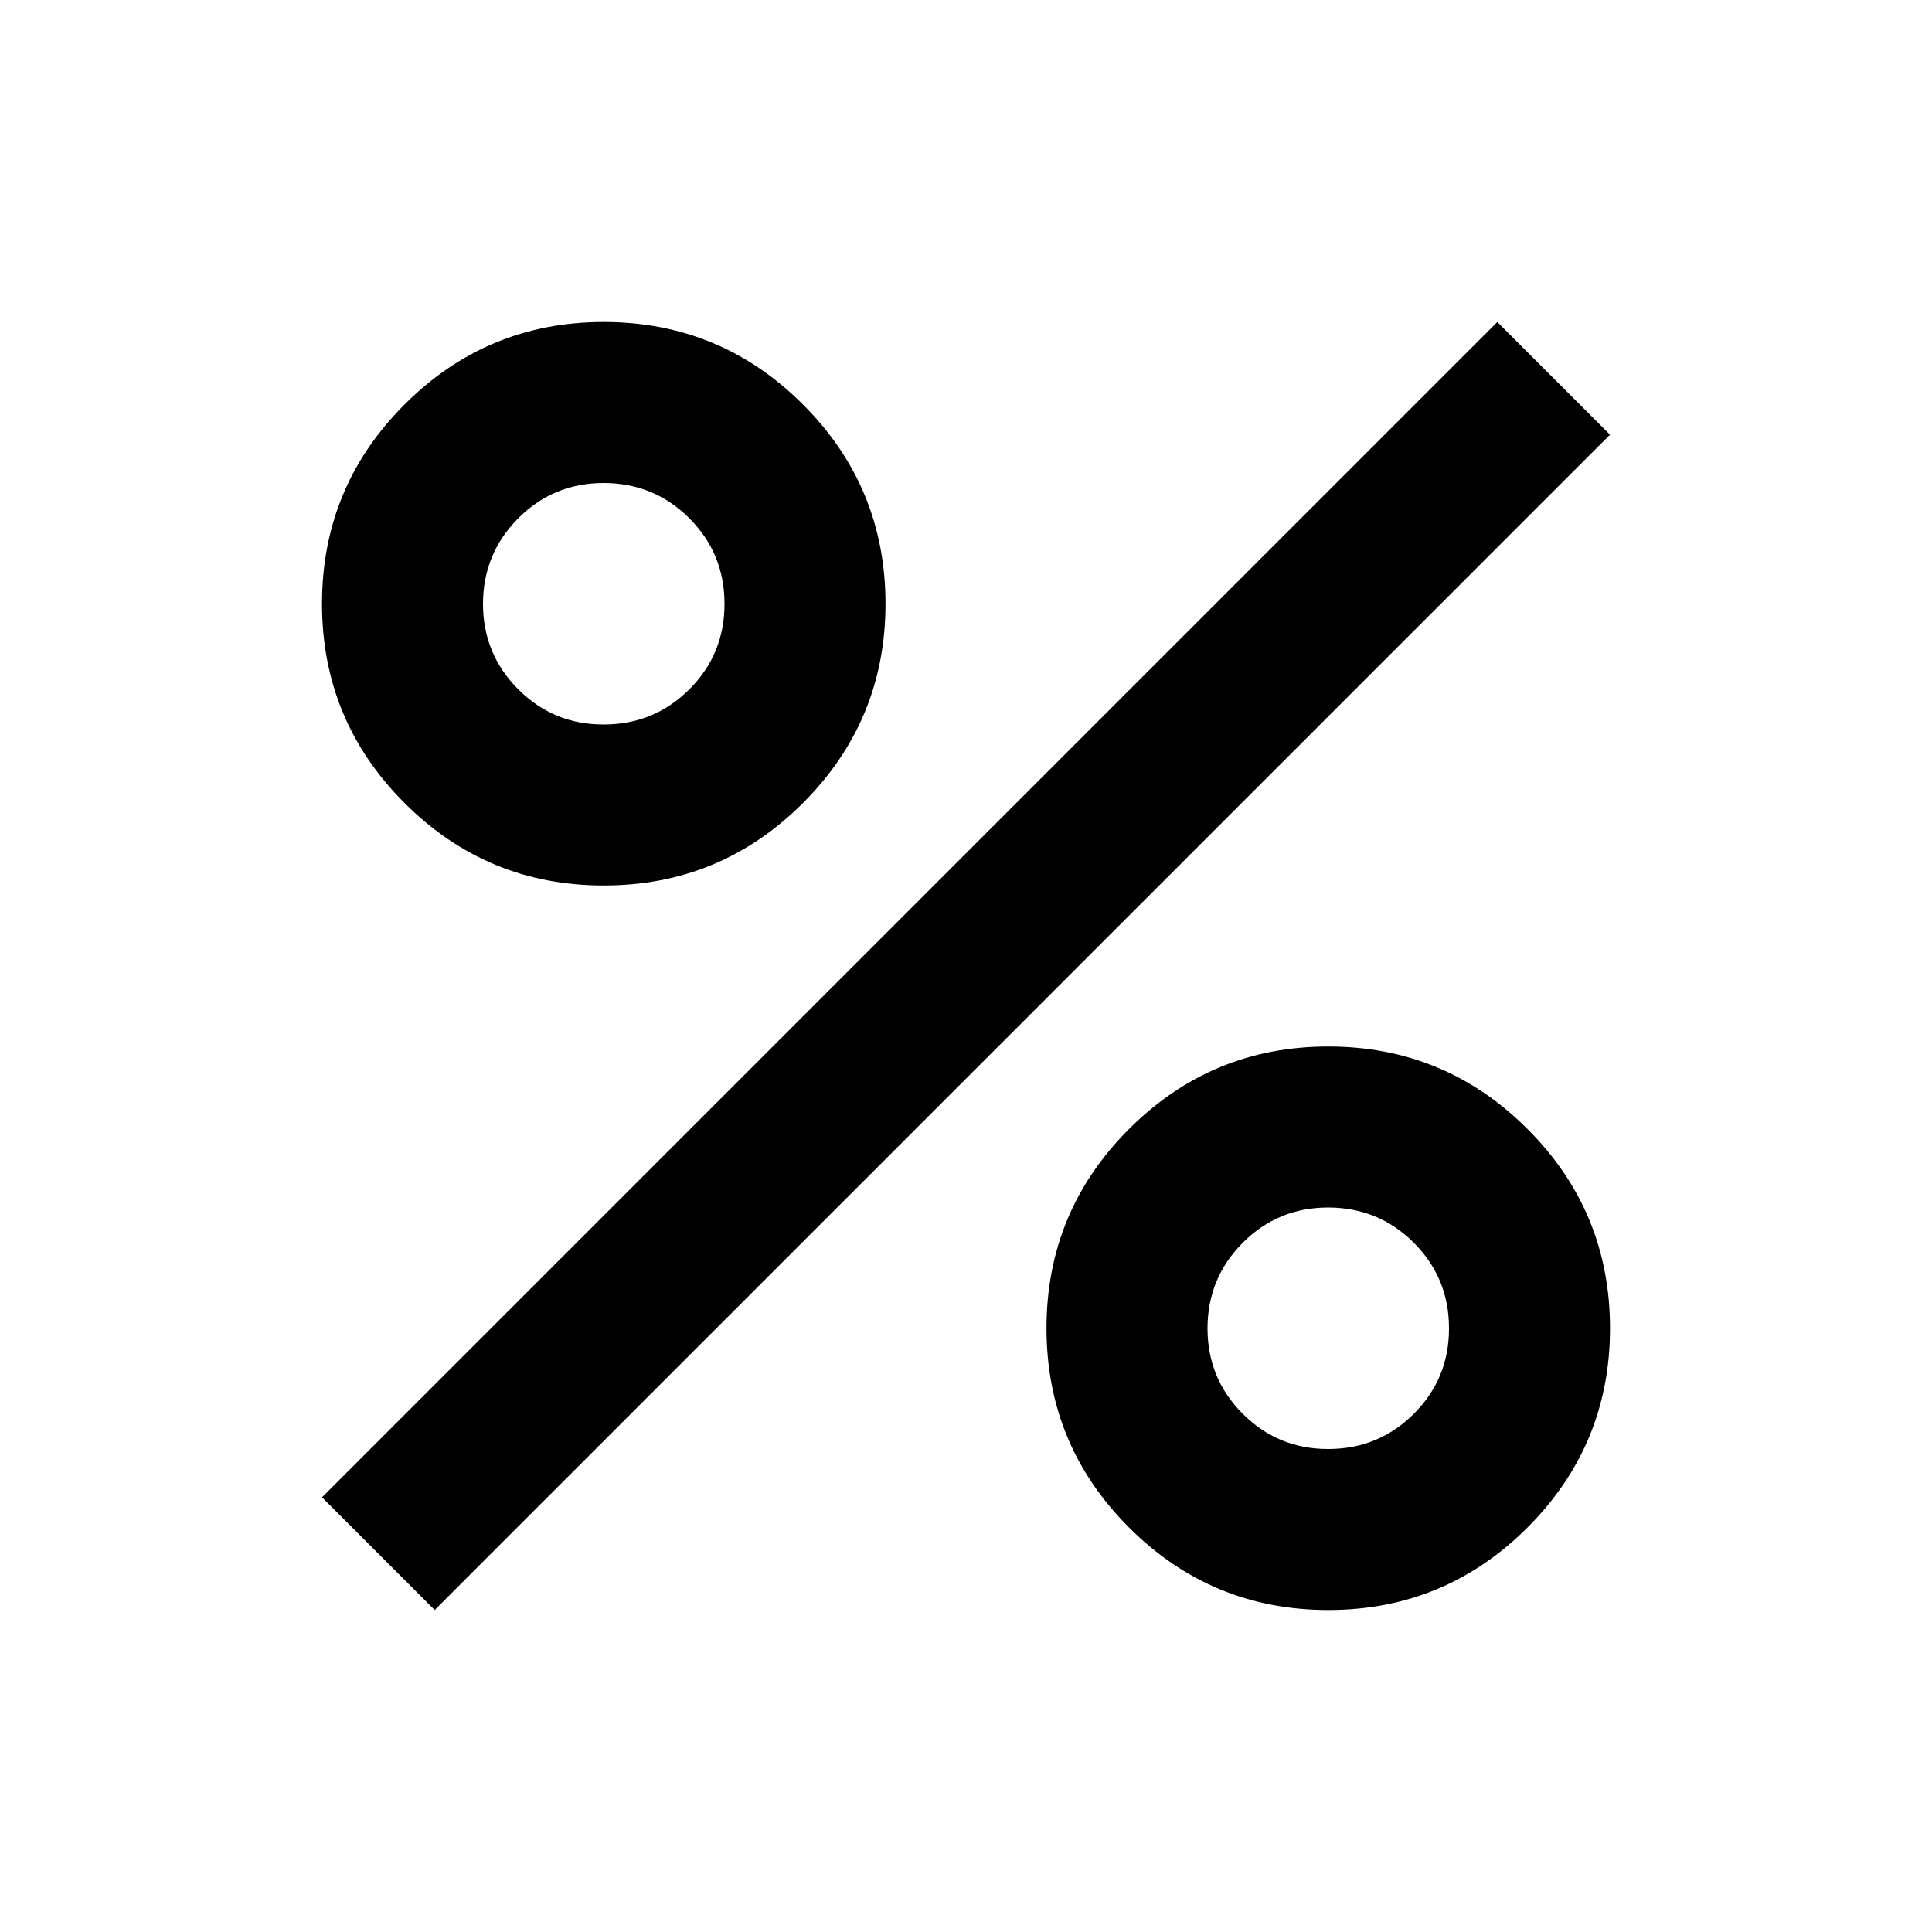
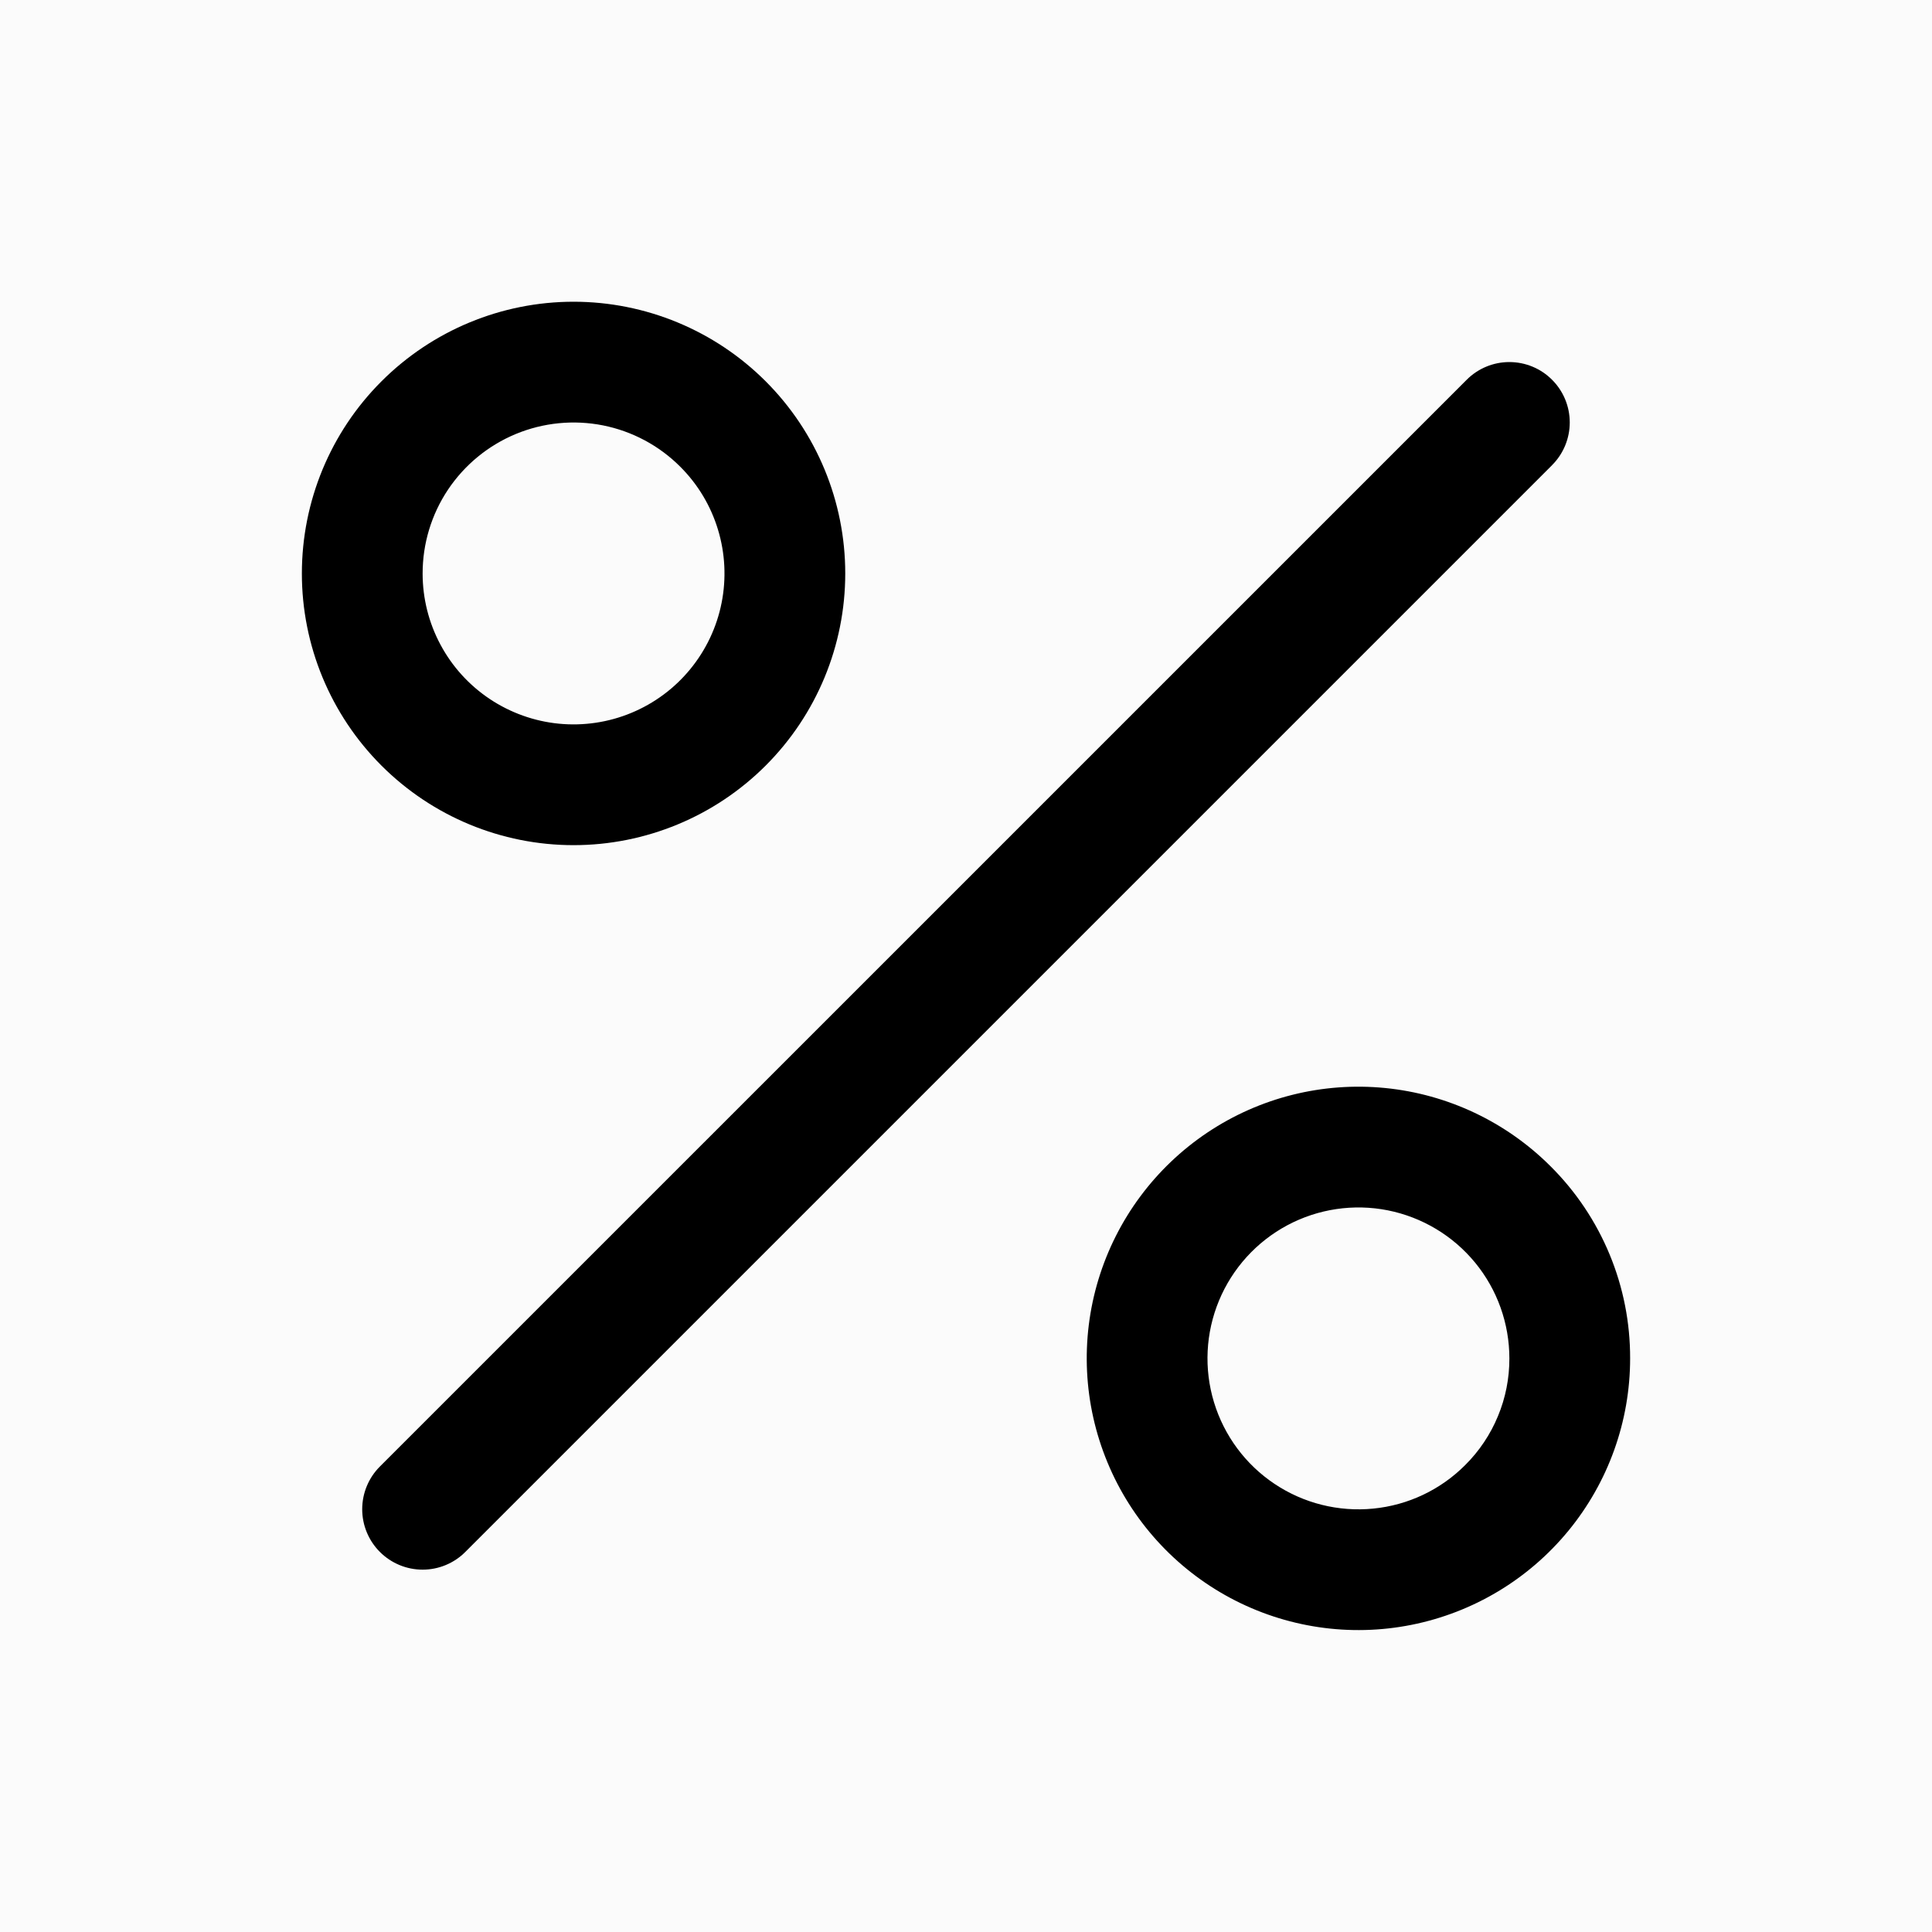
- <svg xmlns="http://www.w3.org/2000/svg" width="24" height="24" viewBox="0 0 24 24" fill="none">
-   <path d="M7.5 11C6.533 11 5.708 10.658 5.025 9.975C4.342 9.292 4 8.467 4 7.5C4 6.533 4.342 5.708 5.025 5.025C5.708 4.342 6.533 4 7.5 4C8.467 4 9.292 4.342 9.975 5.025C10.658 5.708 11 6.533 11 7.5C11 8.467 10.658 9.292 9.975 9.975C9.292 10.658 8.467 11 7.5 11ZM7.5 9C7.917 9 8.271 8.854 8.563 8.563C8.855 8.272 9.001 7.917 9 7.5C9 7.083 8.854 6.729 8.563 6.438C8.272 6.147 7.917 6.001 7.5 6C7.083 6 6.729 6.146 6.438 6.438C6.147 6.73 6.001 7.084 6 7.5C6 7.917 6.146 8.271 6.438 8.563C6.73 8.855 7.084 9.001 7.5 9ZM16.5 20C15.533 20 14.708 19.658 14.025 18.975C13.342 18.292 13 17.467 13 16.5C13 15.533 13.342 14.708 14.025 14.025C14.708 13.342 15.533 13 16.5 13C17.467 13 18.292 13.342 18.975 14.025C19.658 14.708 20 15.533 20 16.5C20 17.467 19.658 18.292 18.975 18.975C18.292 19.658 17.467 20 16.5 20ZM16.5 18C16.917 18 17.271 17.854 17.563 17.563C17.855 17.272 18.001 16.917 18 16.5C18 16.083 17.854 15.729 17.563 15.438C17.272 15.147 16.917 15.001 16.5 15C16.083 15 15.729 15.146 15.438 15.438C15.147 15.73 15.001 16.084 15 16.5C15 16.917 15.146 17.271 15.438 17.563C15.73 17.855 16.084 18.001 16.5 18ZM5.4 20L4 18.6L18.6 4L20 5.4L5.4 20Z" fill="black" />
+ <svg xmlns="http://www.w3.org/2000/svg" width="40" height="40" viewBox="0 0 40 40" fill="none">
+   <rect width="40" height="40" fill="#FBFBFB" />
+   <path d="M32.134 9.631L9.634 32.131C9.4 32.366 9.082 32.498 8.75 32.498C8.418 32.498 8.1 32.366 7.865 32.131C7.631 31.897 7.499 31.579 7.499 31.247C7.499 30.915 7.631 30.597 7.865 30.363L30.366 7.863C30.6 7.628 30.918 7.496 31.249 7.496C31.581 7.496 31.899 7.627 32.133 7.862C32.368 8.096 32.5 8.414 32.5 8.746C32.5 9.077 32.369 9.395 32.134 9.63V9.631ZM7.897 15.85C6.842 14.795 6.249 13.364 6.25 11.872C6.25 10.38 6.842 8.949 7.898 7.895C8.953 6.84 10.383 6.247 11.875 6.247C13.367 6.247 14.798 6.84 15.853 7.895C16.908 8.95 17.5 10.381 17.5 11.873C17.5 13.365 16.907 14.796 15.852 15.851C14.797 16.906 13.366 17.498 11.874 17.498C10.382 17.498 8.952 16.905 7.897 15.85ZM8.75 11.875C8.75 12.389 8.877 12.895 9.12 13.348C9.362 13.801 9.713 14.187 10.14 14.472C10.568 14.757 11.059 14.933 11.57 14.983C12.082 15.033 12.598 14.956 13.072 14.759C13.547 14.562 13.966 14.251 14.291 13.854C14.617 13.457 14.84 12.985 14.94 12.481C15.04 11.977 15.014 11.456 14.865 10.965C14.716 10.473 14.448 10.026 14.084 9.663C13.647 9.225 13.09 8.928 12.484 8.807C11.877 8.687 11.249 8.749 10.678 8.986C10.107 9.223 9.619 9.624 9.275 10.138C8.932 10.652 8.749 11.257 8.75 11.875ZM33.75 28.125C33.75 29.426 33.298 30.687 32.472 31.693C31.646 32.699 30.497 33.387 29.221 33.641C27.945 33.895 26.62 33.698 25.472 33.084C24.325 32.47 23.425 31.478 22.928 30.275C22.43 29.073 22.364 27.735 22.742 26.49C23.12 25.245 23.919 24.169 25.001 23.446C26.083 22.723 27.382 22.398 28.677 22.526C29.972 22.654 31.183 23.227 32.103 24.147C32.627 24.668 33.042 25.288 33.325 25.971C33.608 26.654 33.752 27.386 33.75 28.125ZM31.25 28.125C31.25 27.402 31 26.701 30.541 26.142C30.082 25.583 29.444 25.201 28.735 25.059C28.026 24.918 27.29 25.027 26.652 25.368C26.015 25.709 25.515 26.26 25.238 26.928C24.961 27.596 24.924 28.339 25.134 29.031C25.344 29.723 25.787 30.321 26.388 30.722C26.989 31.124 27.711 31.305 28.431 31.234C29.15 31.164 29.823 30.846 30.334 30.334C30.625 30.045 30.856 29.701 31.013 29.321C31.171 28.942 31.251 28.535 31.25 28.125Z" fill="black" />
</svg>
